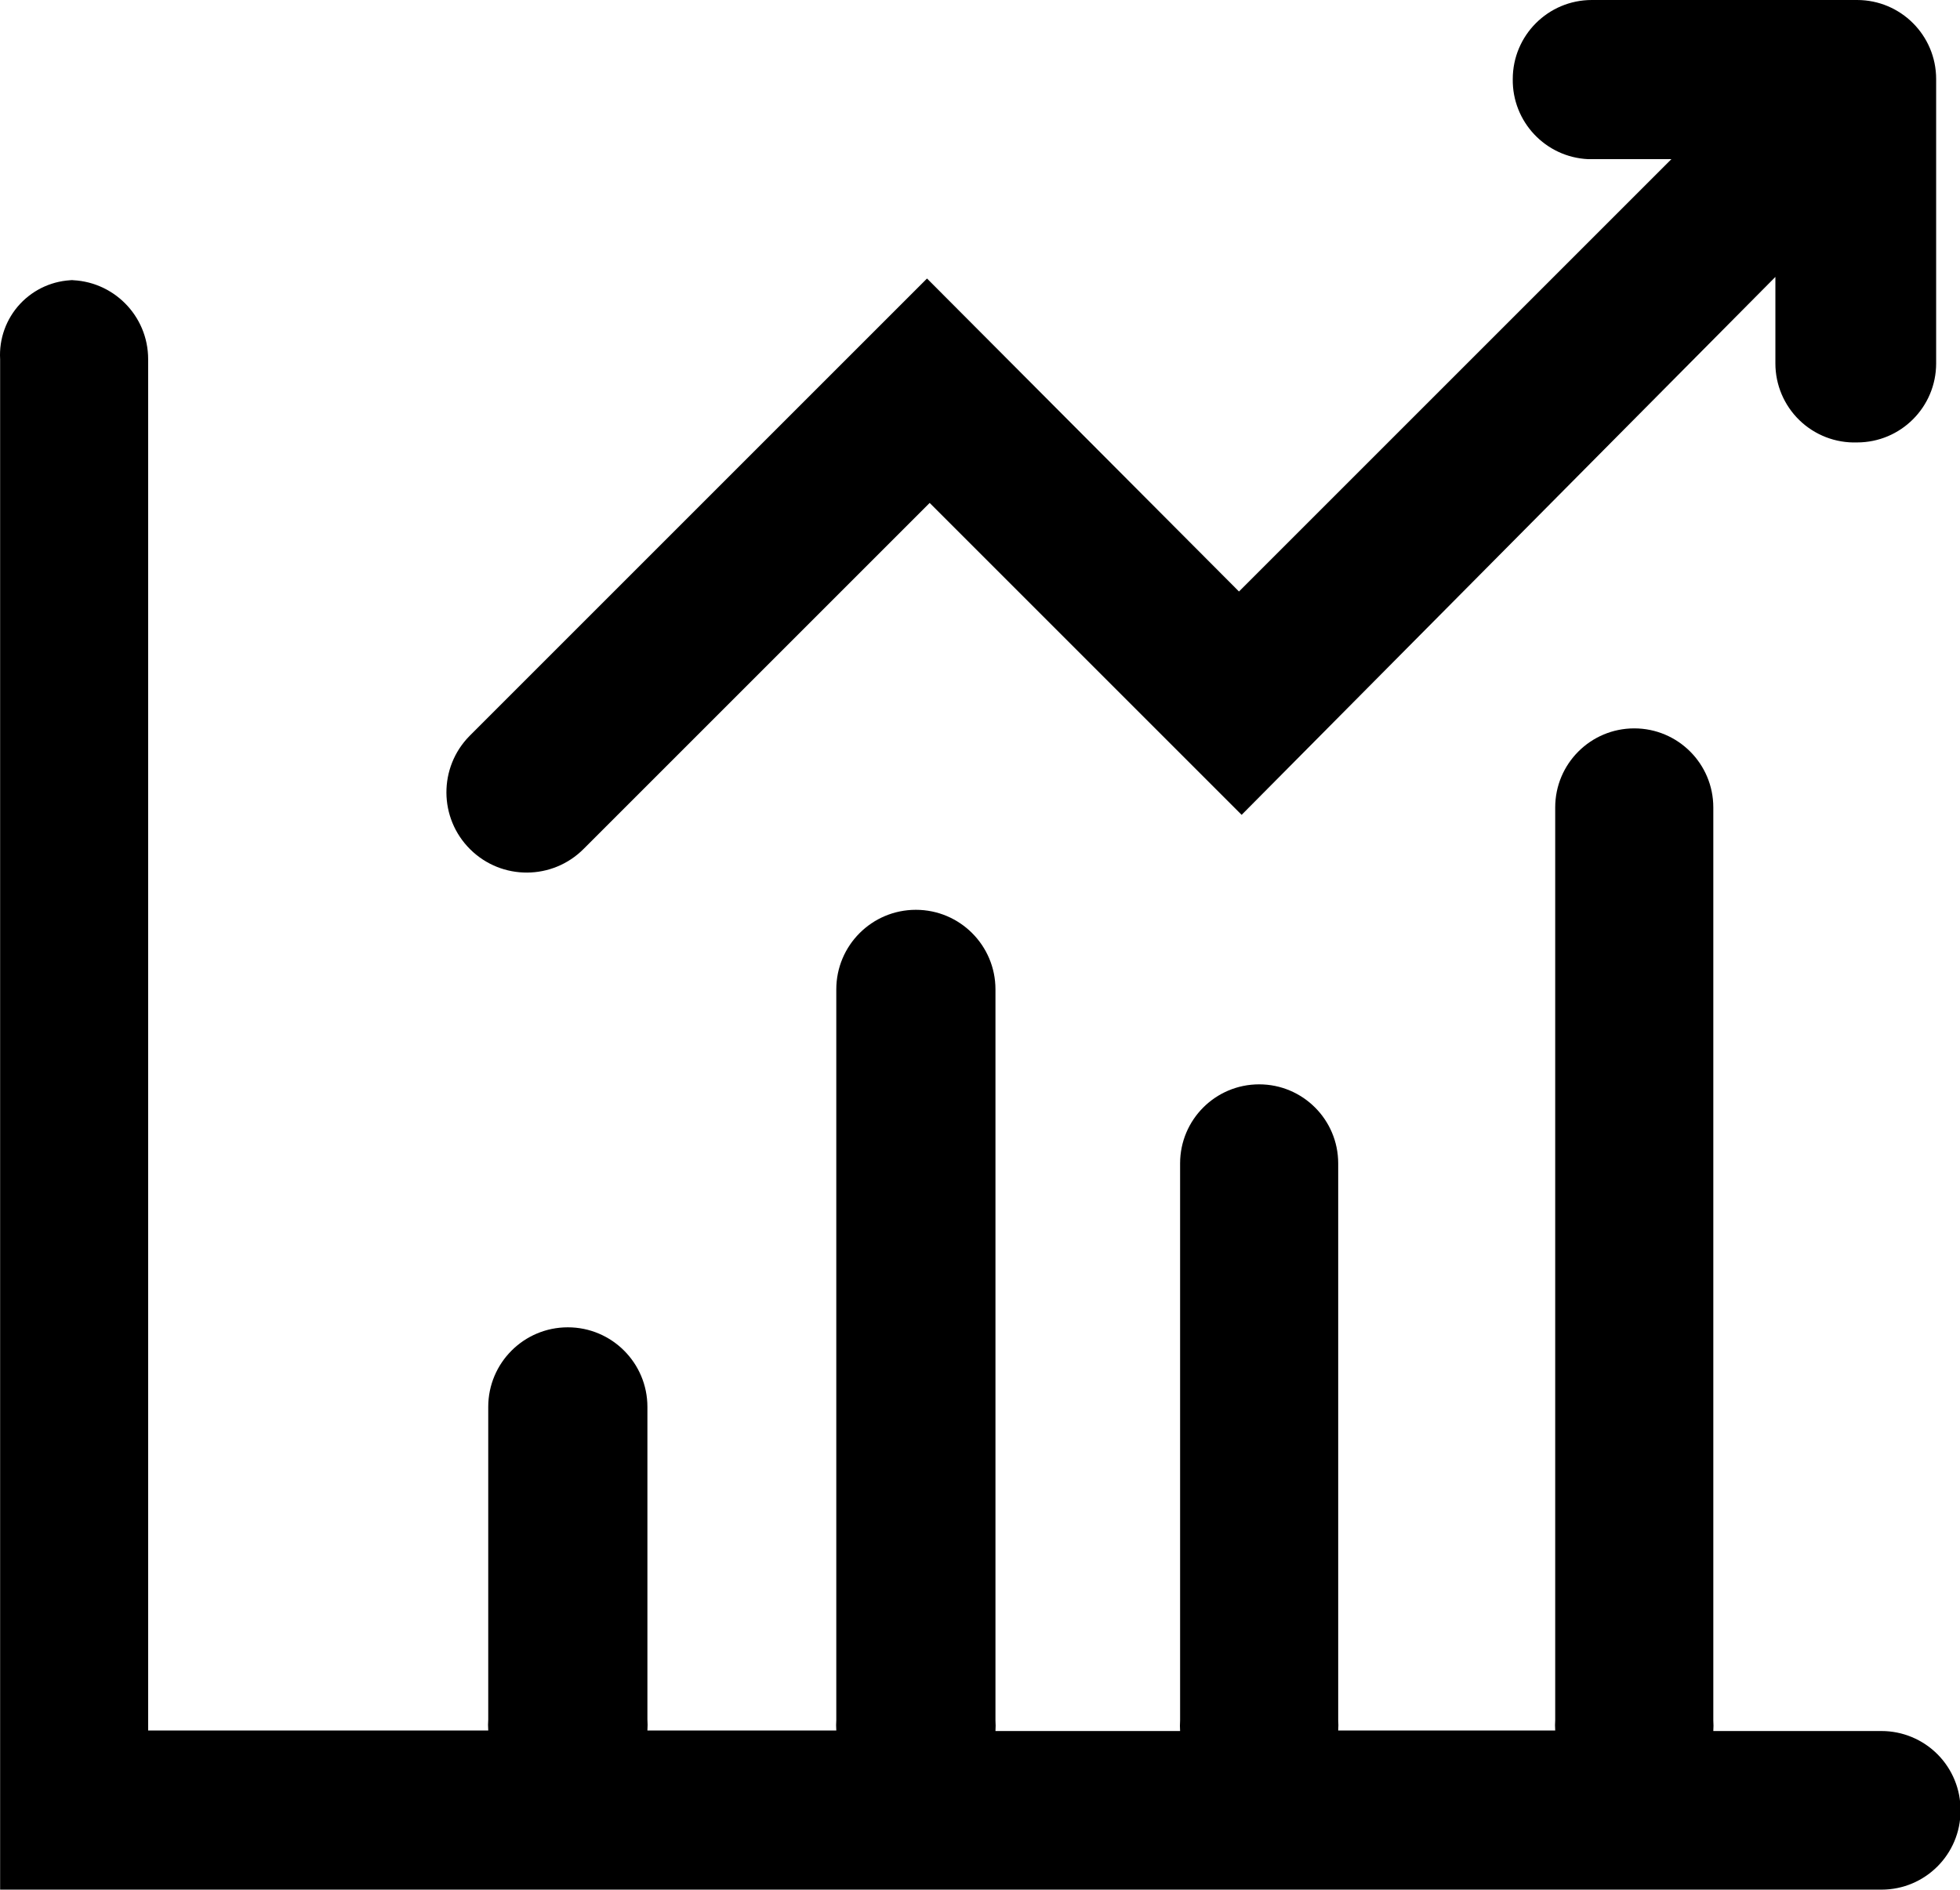
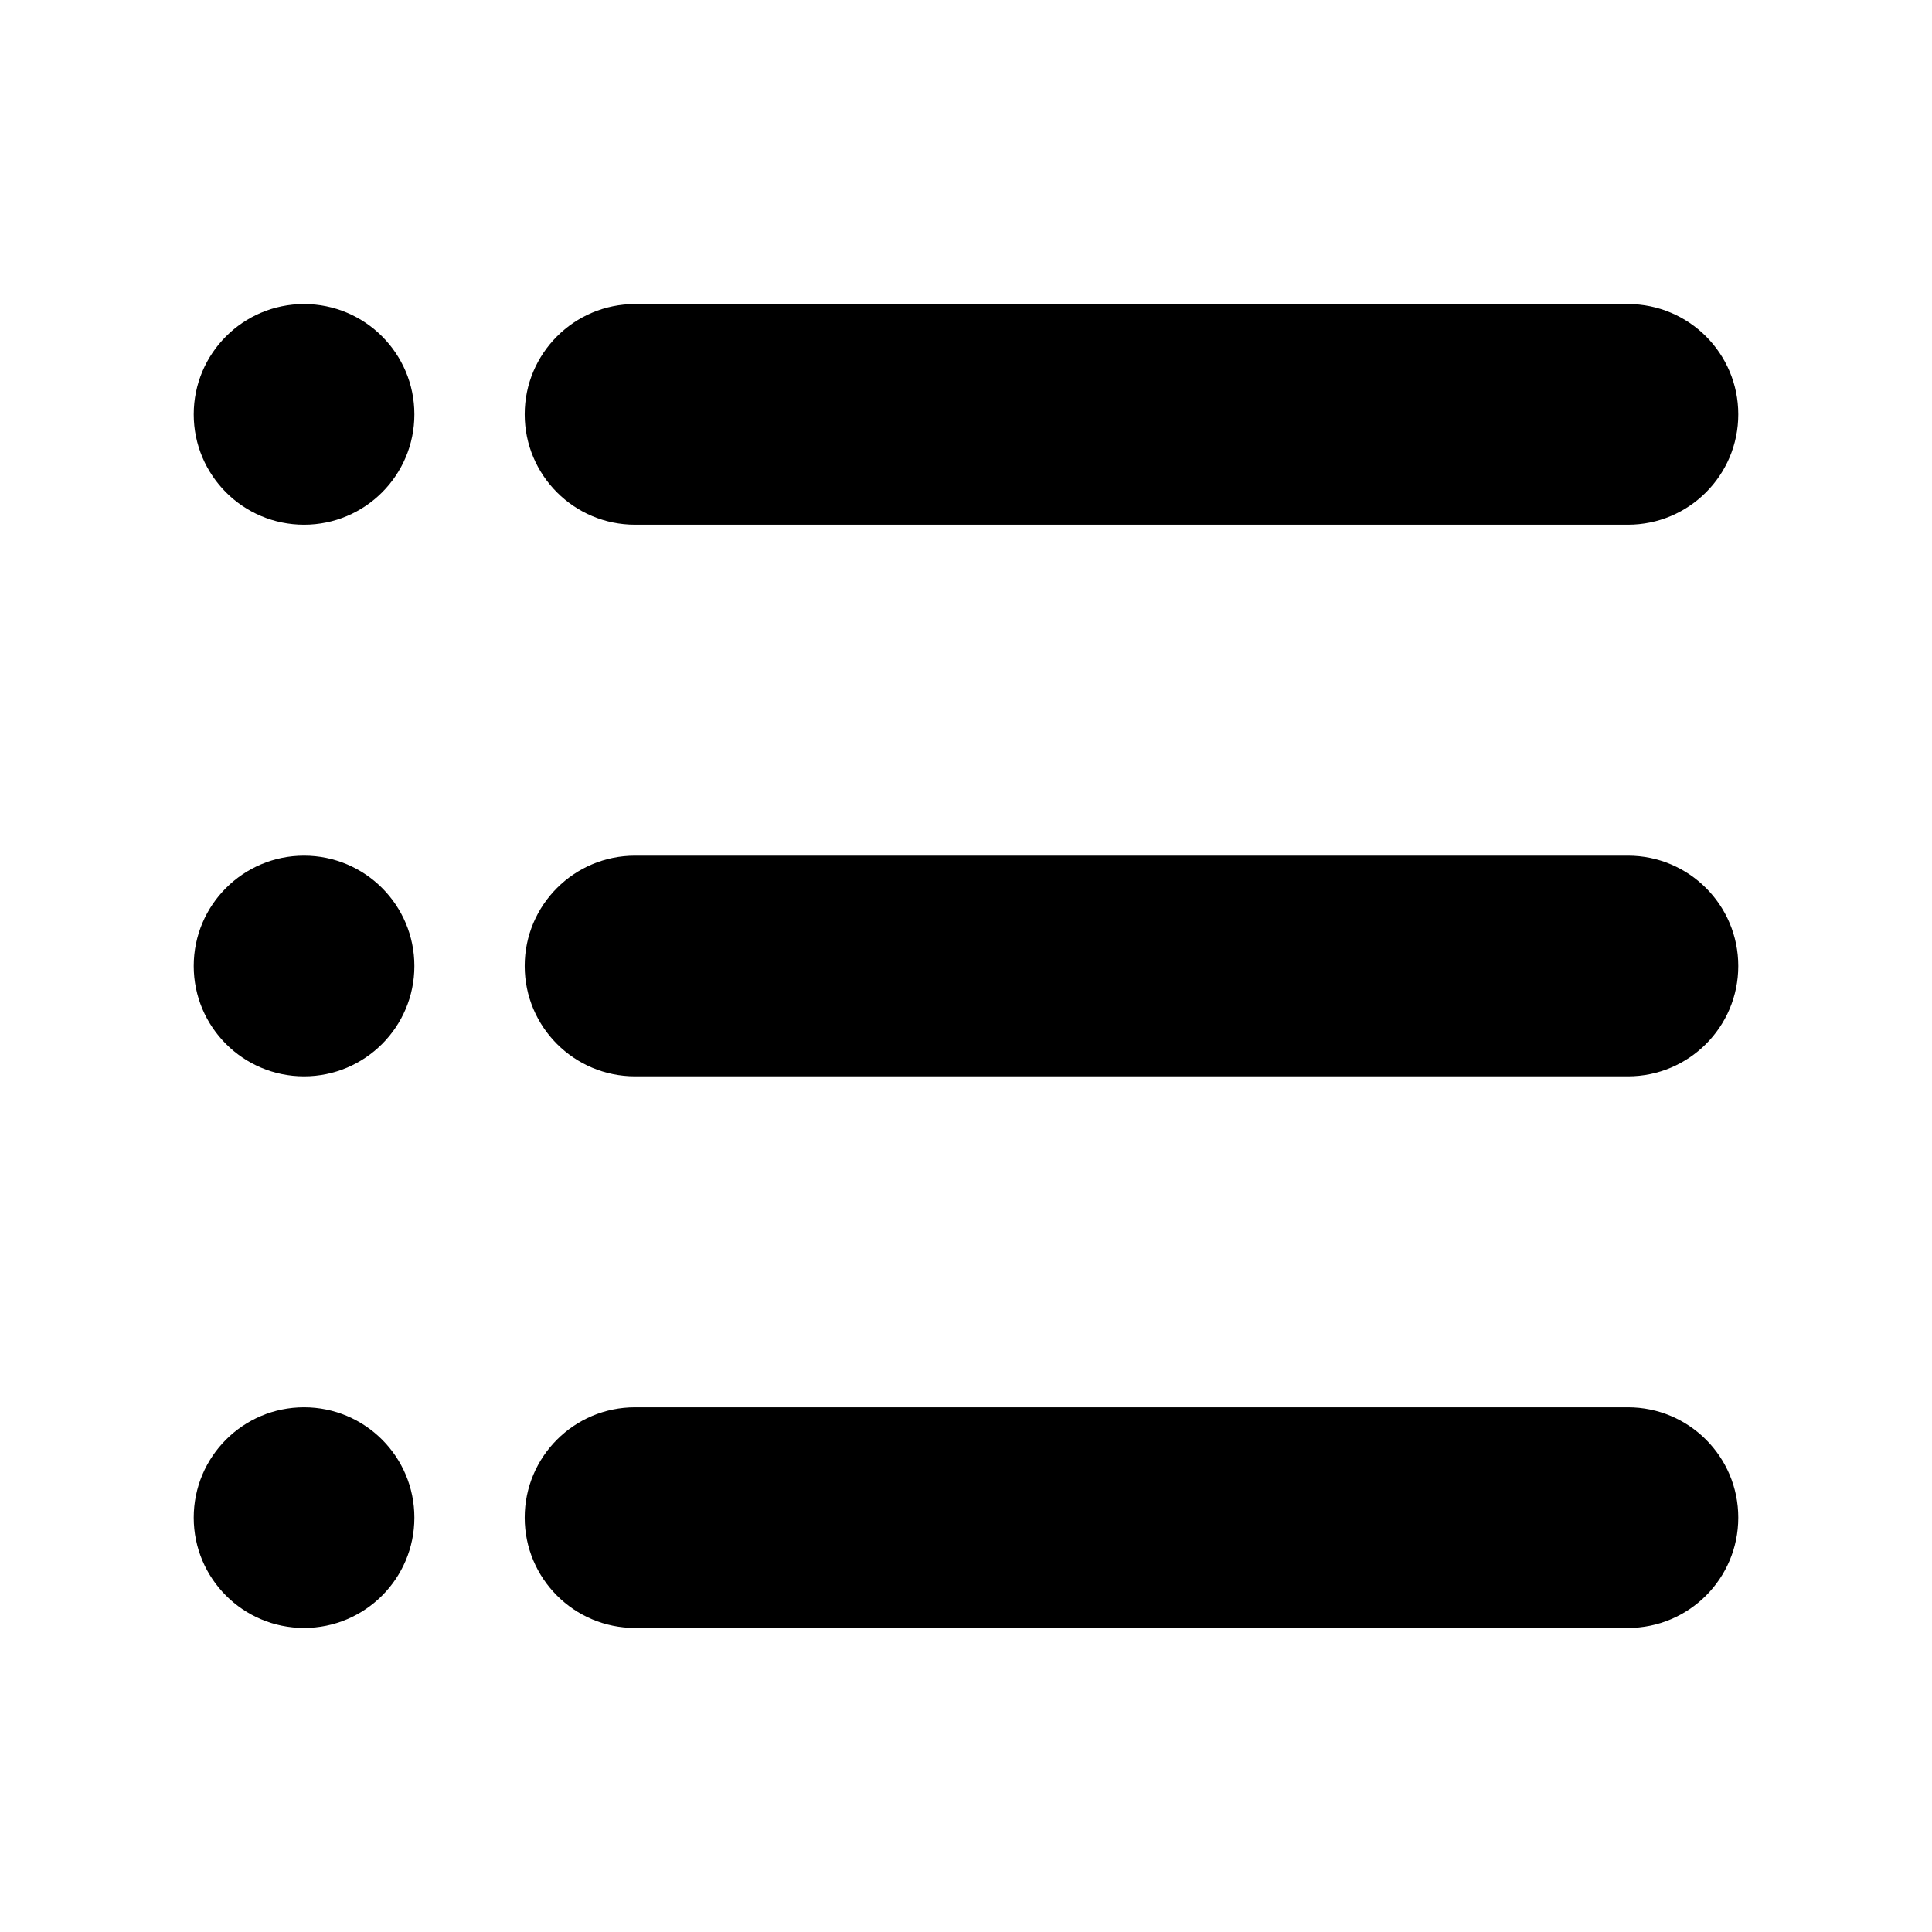
- <svg xmlns="http://www.w3.org/2000/svg" t="1661401717936" class="icon" viewBox="0 0 1062 1024" version="1.1" p-id="3282" width="207.422" height="200">
-   <defs>
-     <style type="text/css">@font-face { font-family: feedback-iconfont; src: url("//at.alicdn.com/t/font_1031158_u69w8yhxdu.woff2?t=1630033759944") format("woff2"), url("//at.alicdn.com/t/font_1031158_u69w8yhxdu.woff?t=1630033759944") format("woff"), url("//at.alicdn.com/t/font_1031158_u69w8yhxdu.ttf?t=1630033759944") format("truetype"); }
- </style>
-   </defs>
-   <path d="M1019.466 938.044h-91.131a42.259 42.259 0 0 0 0-5.75V437.543a42.834 42.834 0 0 0-42.834-42.834 42.834 42.834 0 0 0-42.834 42.834v494.464a42.259 42.259 0 0 0 0 5.75h-117.579a42.259 42.259 0 0 0 0-5.75V630.441a42.834 42.834 0 0 0-42.834-42.834 42.834 42.834 0 0 0-42.834 42.834v301.853a42.259 42.259 0 0 0 0 5.75h-100.043a42.259 42.259 0 0 0 0-5.75V536.148a42.834 42.834 0 0 0-86.244 0v395.859a42.259 42.259 0 0 0 0 5.75H350.79a42.547 42.547 0 0 0 0-6.037v-169.325a42.834 42.834 0 1 0-86.244 0v169.325a42.547 42.547 0 0 0 0 6.037H80.272V194.623A42.834 42.834 0 0 0 37.438 151.789h2.587A40.535 40.535 0 0 0 0.066 194.623v829.377h1019.4a42.834 42.834 0 0 0 42.834-42.834 42.834 42.834 0 0 0-42.834-43.122z" p-id="3283" />
-   <path d="M316.292 459.966l187.436-187.436 169.038 169.038L961.97 150.064v46.859A42.834 42.834 0 0 0 1006.242 239.757a42.834 42.834 0 0 0 42.834-42.834V42.834A42.834 42.834 0 0 0 1006.242 0h-143.739a42.834 42.834 0 0 0-42.834 42.834A42.834 42.834 0 0 0 860.49 86.244h45.134l-234.295 234.295-169.038-169.613-247.807 247.807A42.834 42.834 0 1 0 316.292 459.966z" p-id="3284" />
+ <svg xmlns="http://www.w3.org/2000/svg" t="1662199748285" class="icon" viewBox="0 0 1024 1024" version="1.1" p-id="17028" width="200" height="200">
+   <path d="M862.848 570.475 336.576 570.475c-32.292 0-58.475-26.182-58.475-58.475s26.182-58.475 58.475-58.475l526.272 0c32.292 0 58.475 26.182 58.475 58.475S895.14 570.475 862.848 570.475z" p-id="17029" />
+   <path d="M862.848 862.848 336.576 862.848c-32.292 0-58.475-26.182-58.475-58.475 0-32.292 26.182-58.475 58.475-58.475l526.272 0c32.292 0 58.475 26.182 58.475 58.475C921.322 836.665 895.14 862.848 862.848 862.848z" p-id="17030" />
+   <path d="M862.848 278.101 336.576 278.101c-32.292 0-58.475-26.182-58.475-58.475s26.182-58.475 58.475-58.475l526.272 0c32.292 0 58.475 26.182 58.475 58.475S895.14 278.101 862.848 278.101z" p-id="17031" />
+   <path d="M161.152 219.627m-58.475 0a57.143 57.143 0 1 0 116.95 0 57.143 57.143 0 1 0-116.95 0Z" p-id="17032" />
+   <path d="M161.152 512m-58.475 0a57.143 57.143 0 1 0 116.95 0 57.143 57.143 0 1 0-116.95 0Z" p-id="17033" />
+   <path d="M161.152 804.373m-58.475 0a57.143 57.143 0 1 0 116.95 0 57.143 57.143 0 1 0-116.95 0Z" p-id="17034" />
</svg>
